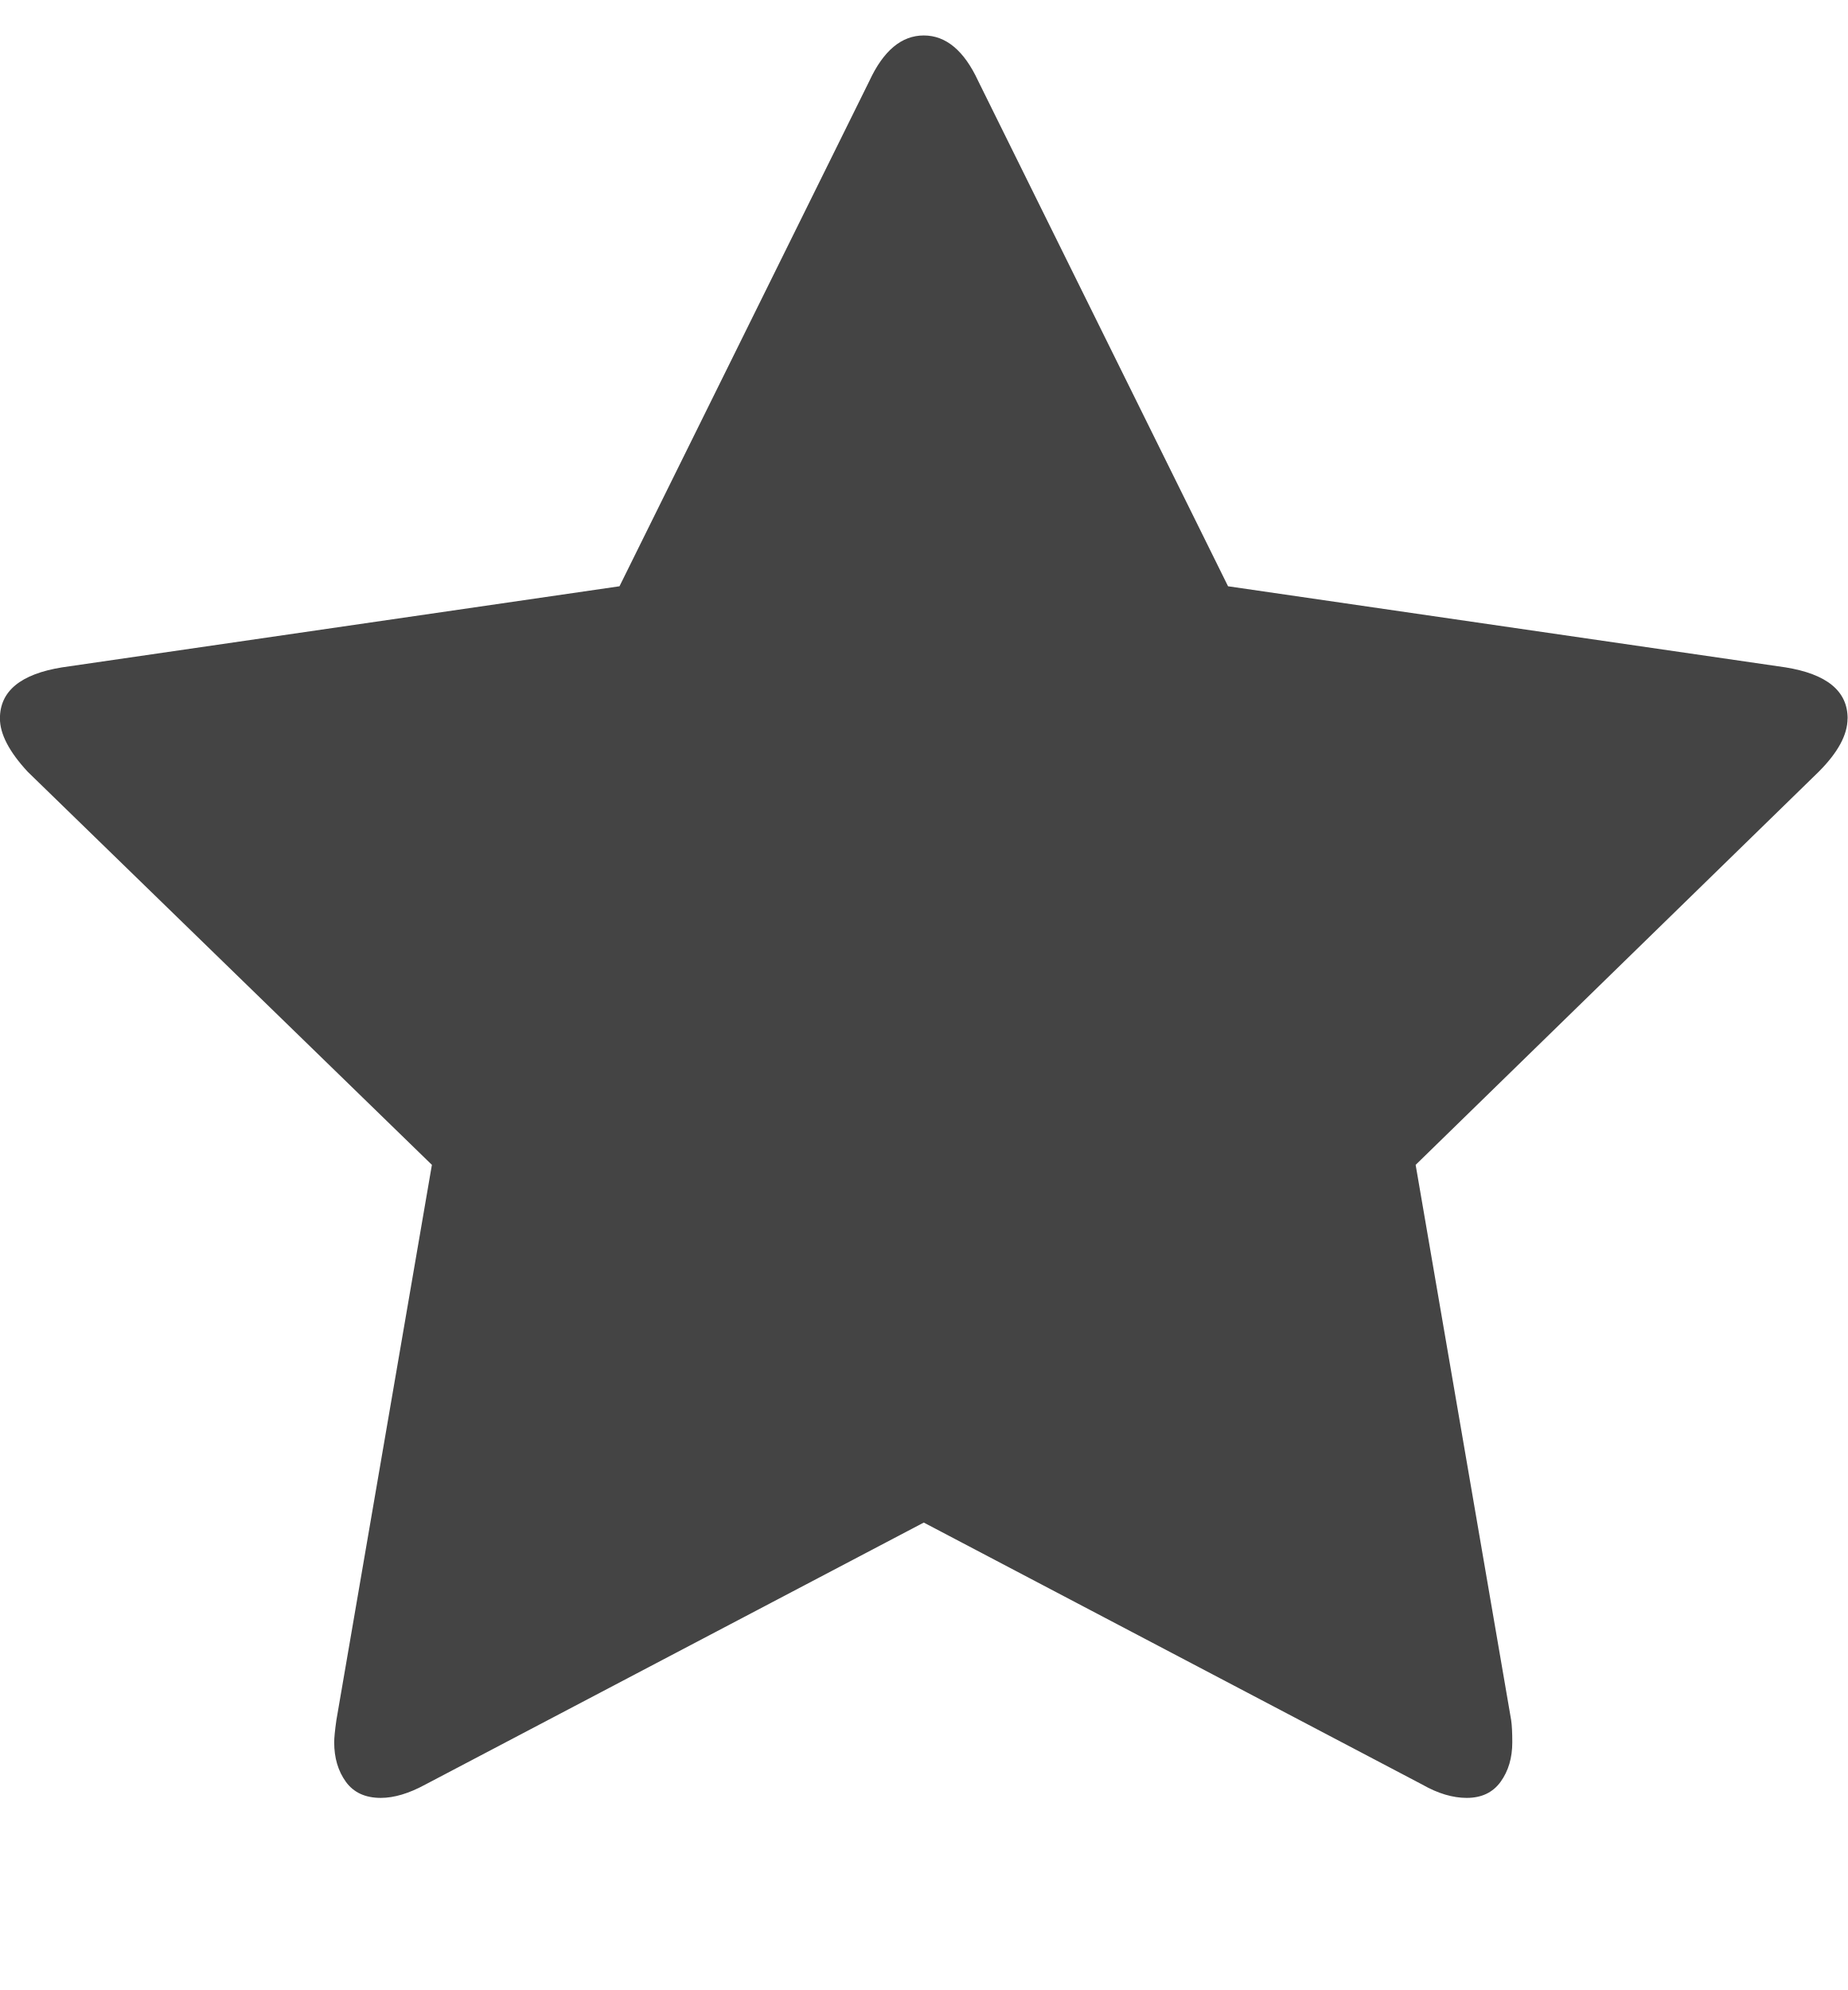
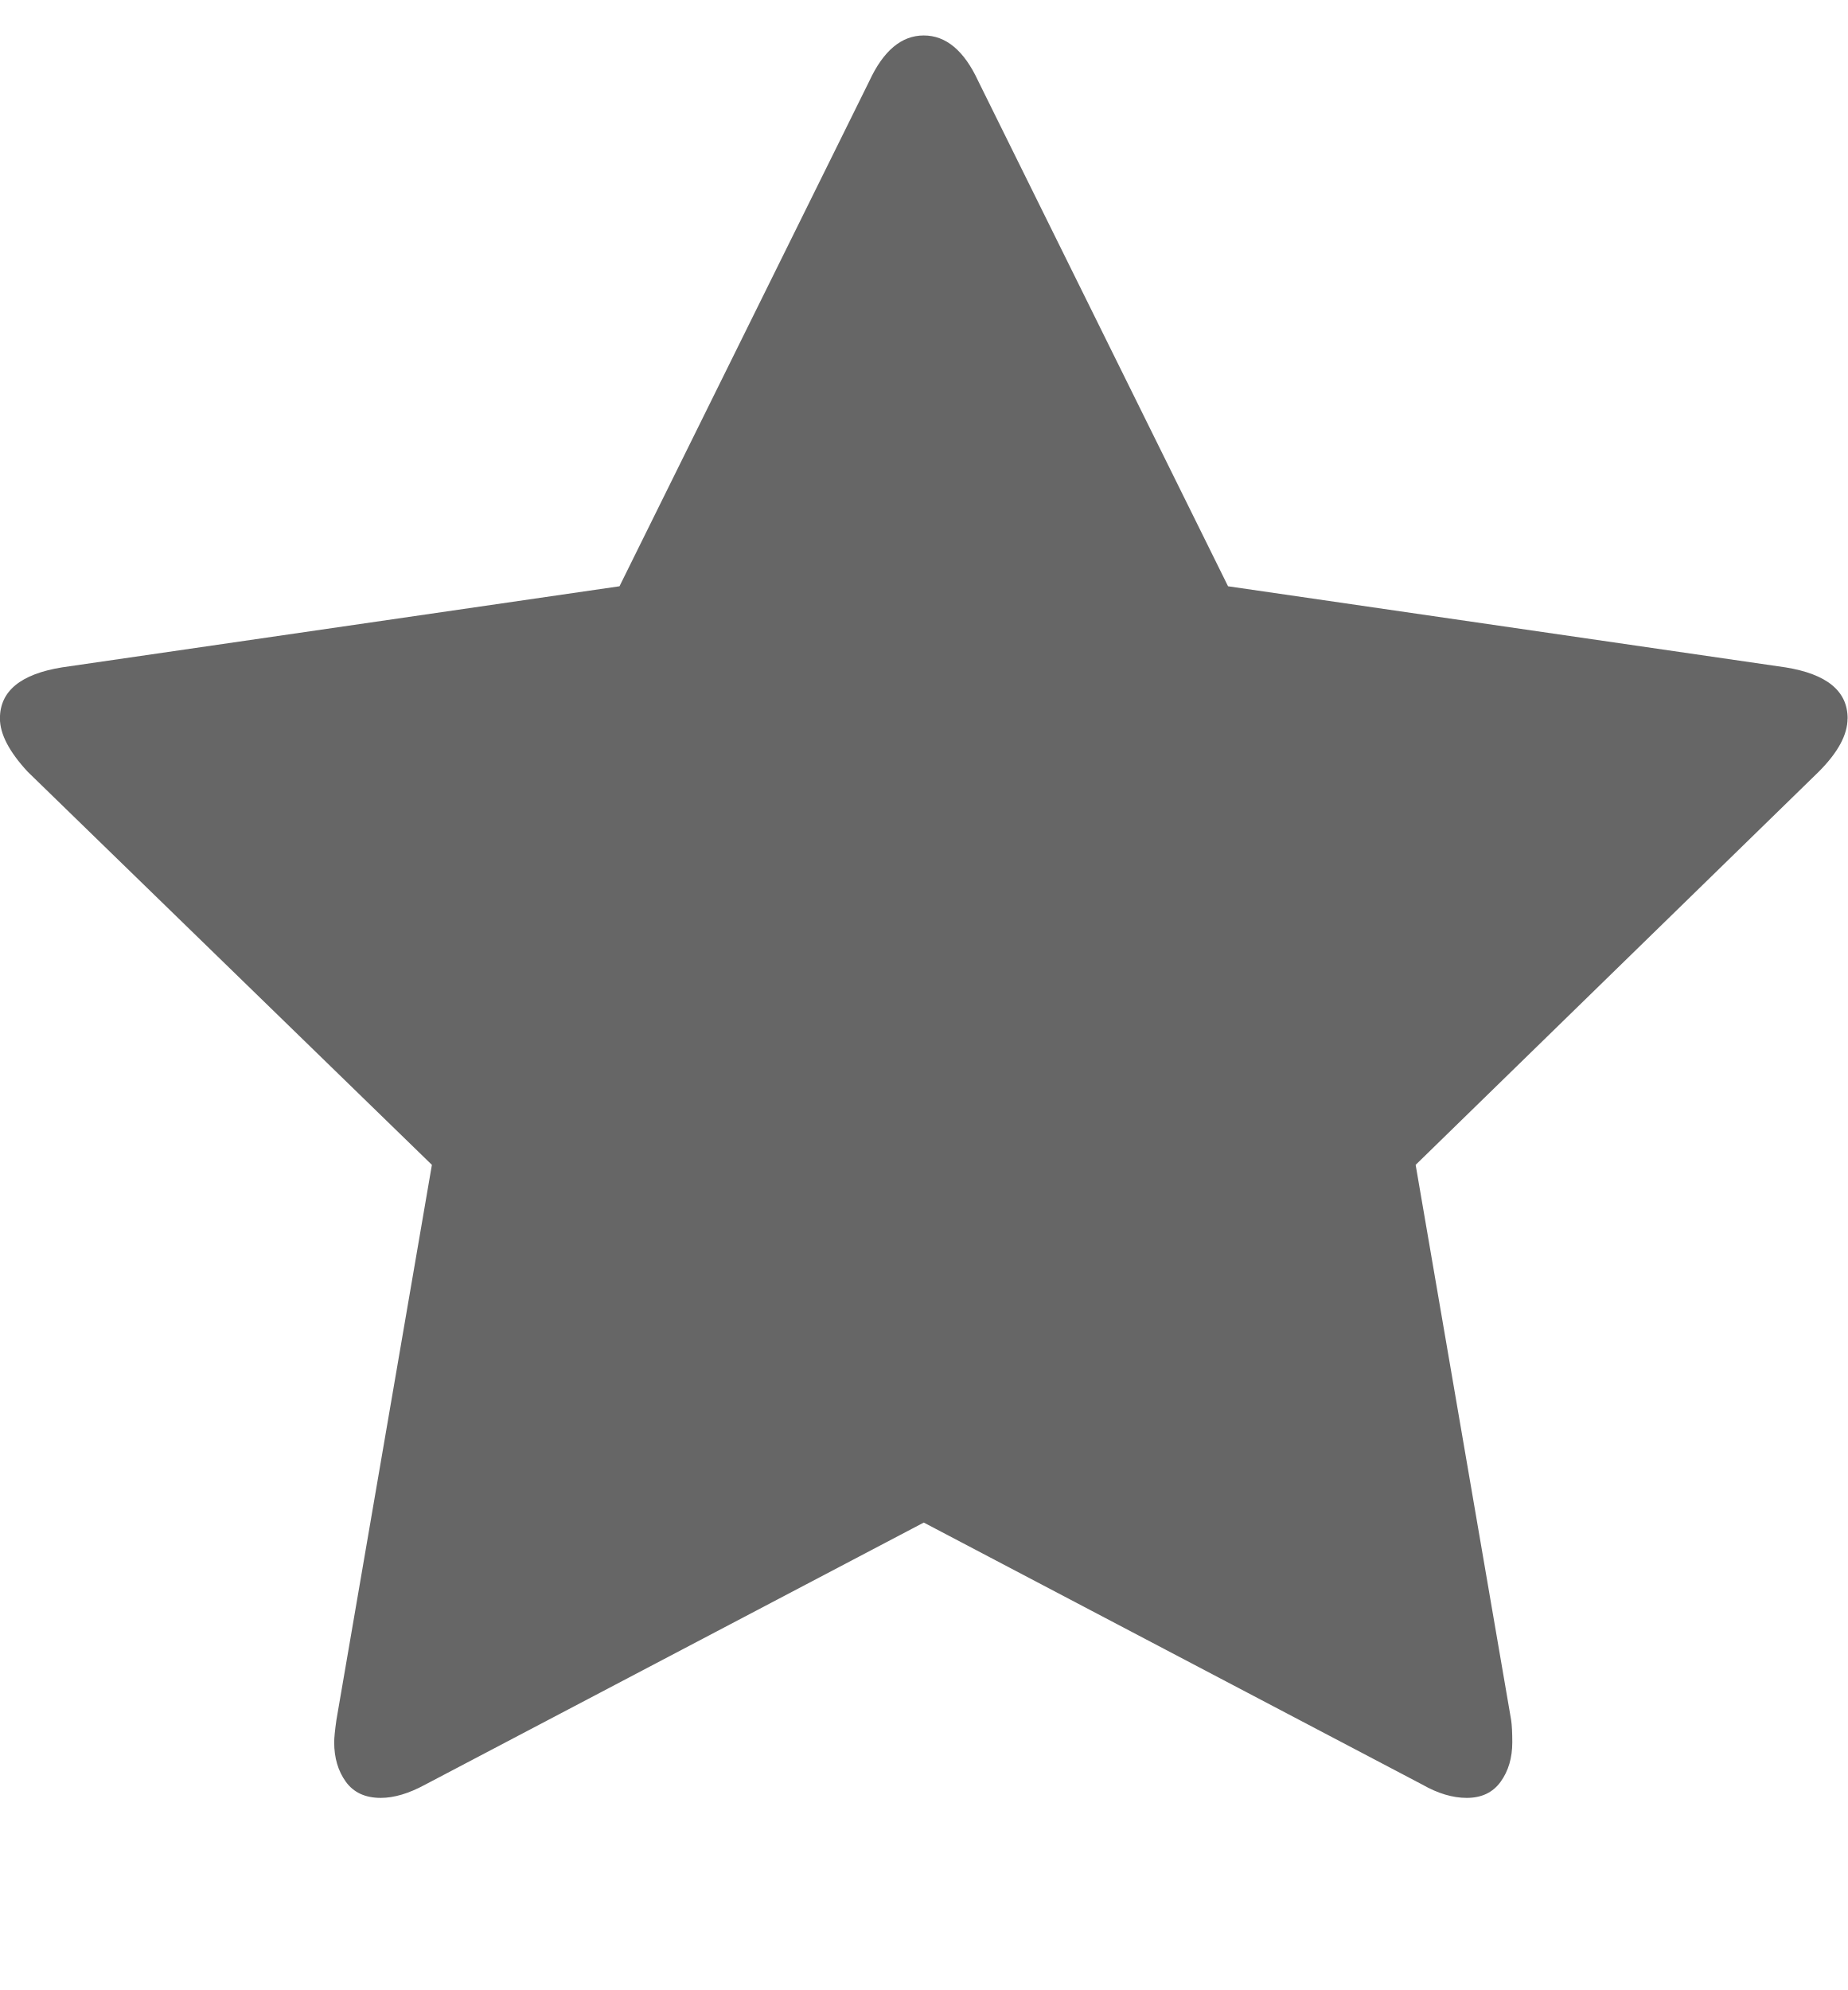
<svg xmlns="http://www.w3.org/2000/svg" version="1.1" width="26" height="28" viewBox="0 0 26 28">
-   <path d="M26 10.109q0 0.344-0.406 0.75l-5.672 5.531 1.344 7.812q0.016 0.109 0.016 0.313 0 0.328-0.164 0.555t-0.477 0.227q-0.297 0-0.625-0.187l-7.016-3.687-7.016 3.687q-0.344 0.187-0.625 0.187-0.328 0-0.492-0.227t-0.164-0.555q0-0.094 0.031-0.313l1.344-7.812-5.688-5.531q-0.391-0.422-0.391-0.75 0-0.578 0.875-0.719l7.844-1.141 3.516-7.109q0.297-0.641 0.766-0.641t0.766 0.641l3.516 7.109 7.844 1.141q0.875 0.141 0.875 0.719z" fill="#444444" />
+   <path d="M26 10.109q0 0.344-0.406 0.75l-5.672 5.531 1.344 7.812q0.016 0.109 0.016 0.313 0 0.328-0.164 0.555t-0.477 0.227q-0.297 0-0.625-0.187l-7.016-3.687-7.016 3.687q-0.344 0.187-0.625 0.187-0.328 0-0.492-0.227t-0.164-0.555q0-0.094 0.031-0.313l1.344-7.812-5.688-5.531q-0.391-0.422-0.391-0.75 0-0.578 0.875-0.719l7.844-1.141 3.516-7.109q0.297-0.641 0.766-0.641t0.766 0.641l3.516 7.109 7.844 1.141q0.875 0.141 0.875 0.719z" fill="#666666" />
</svg>
